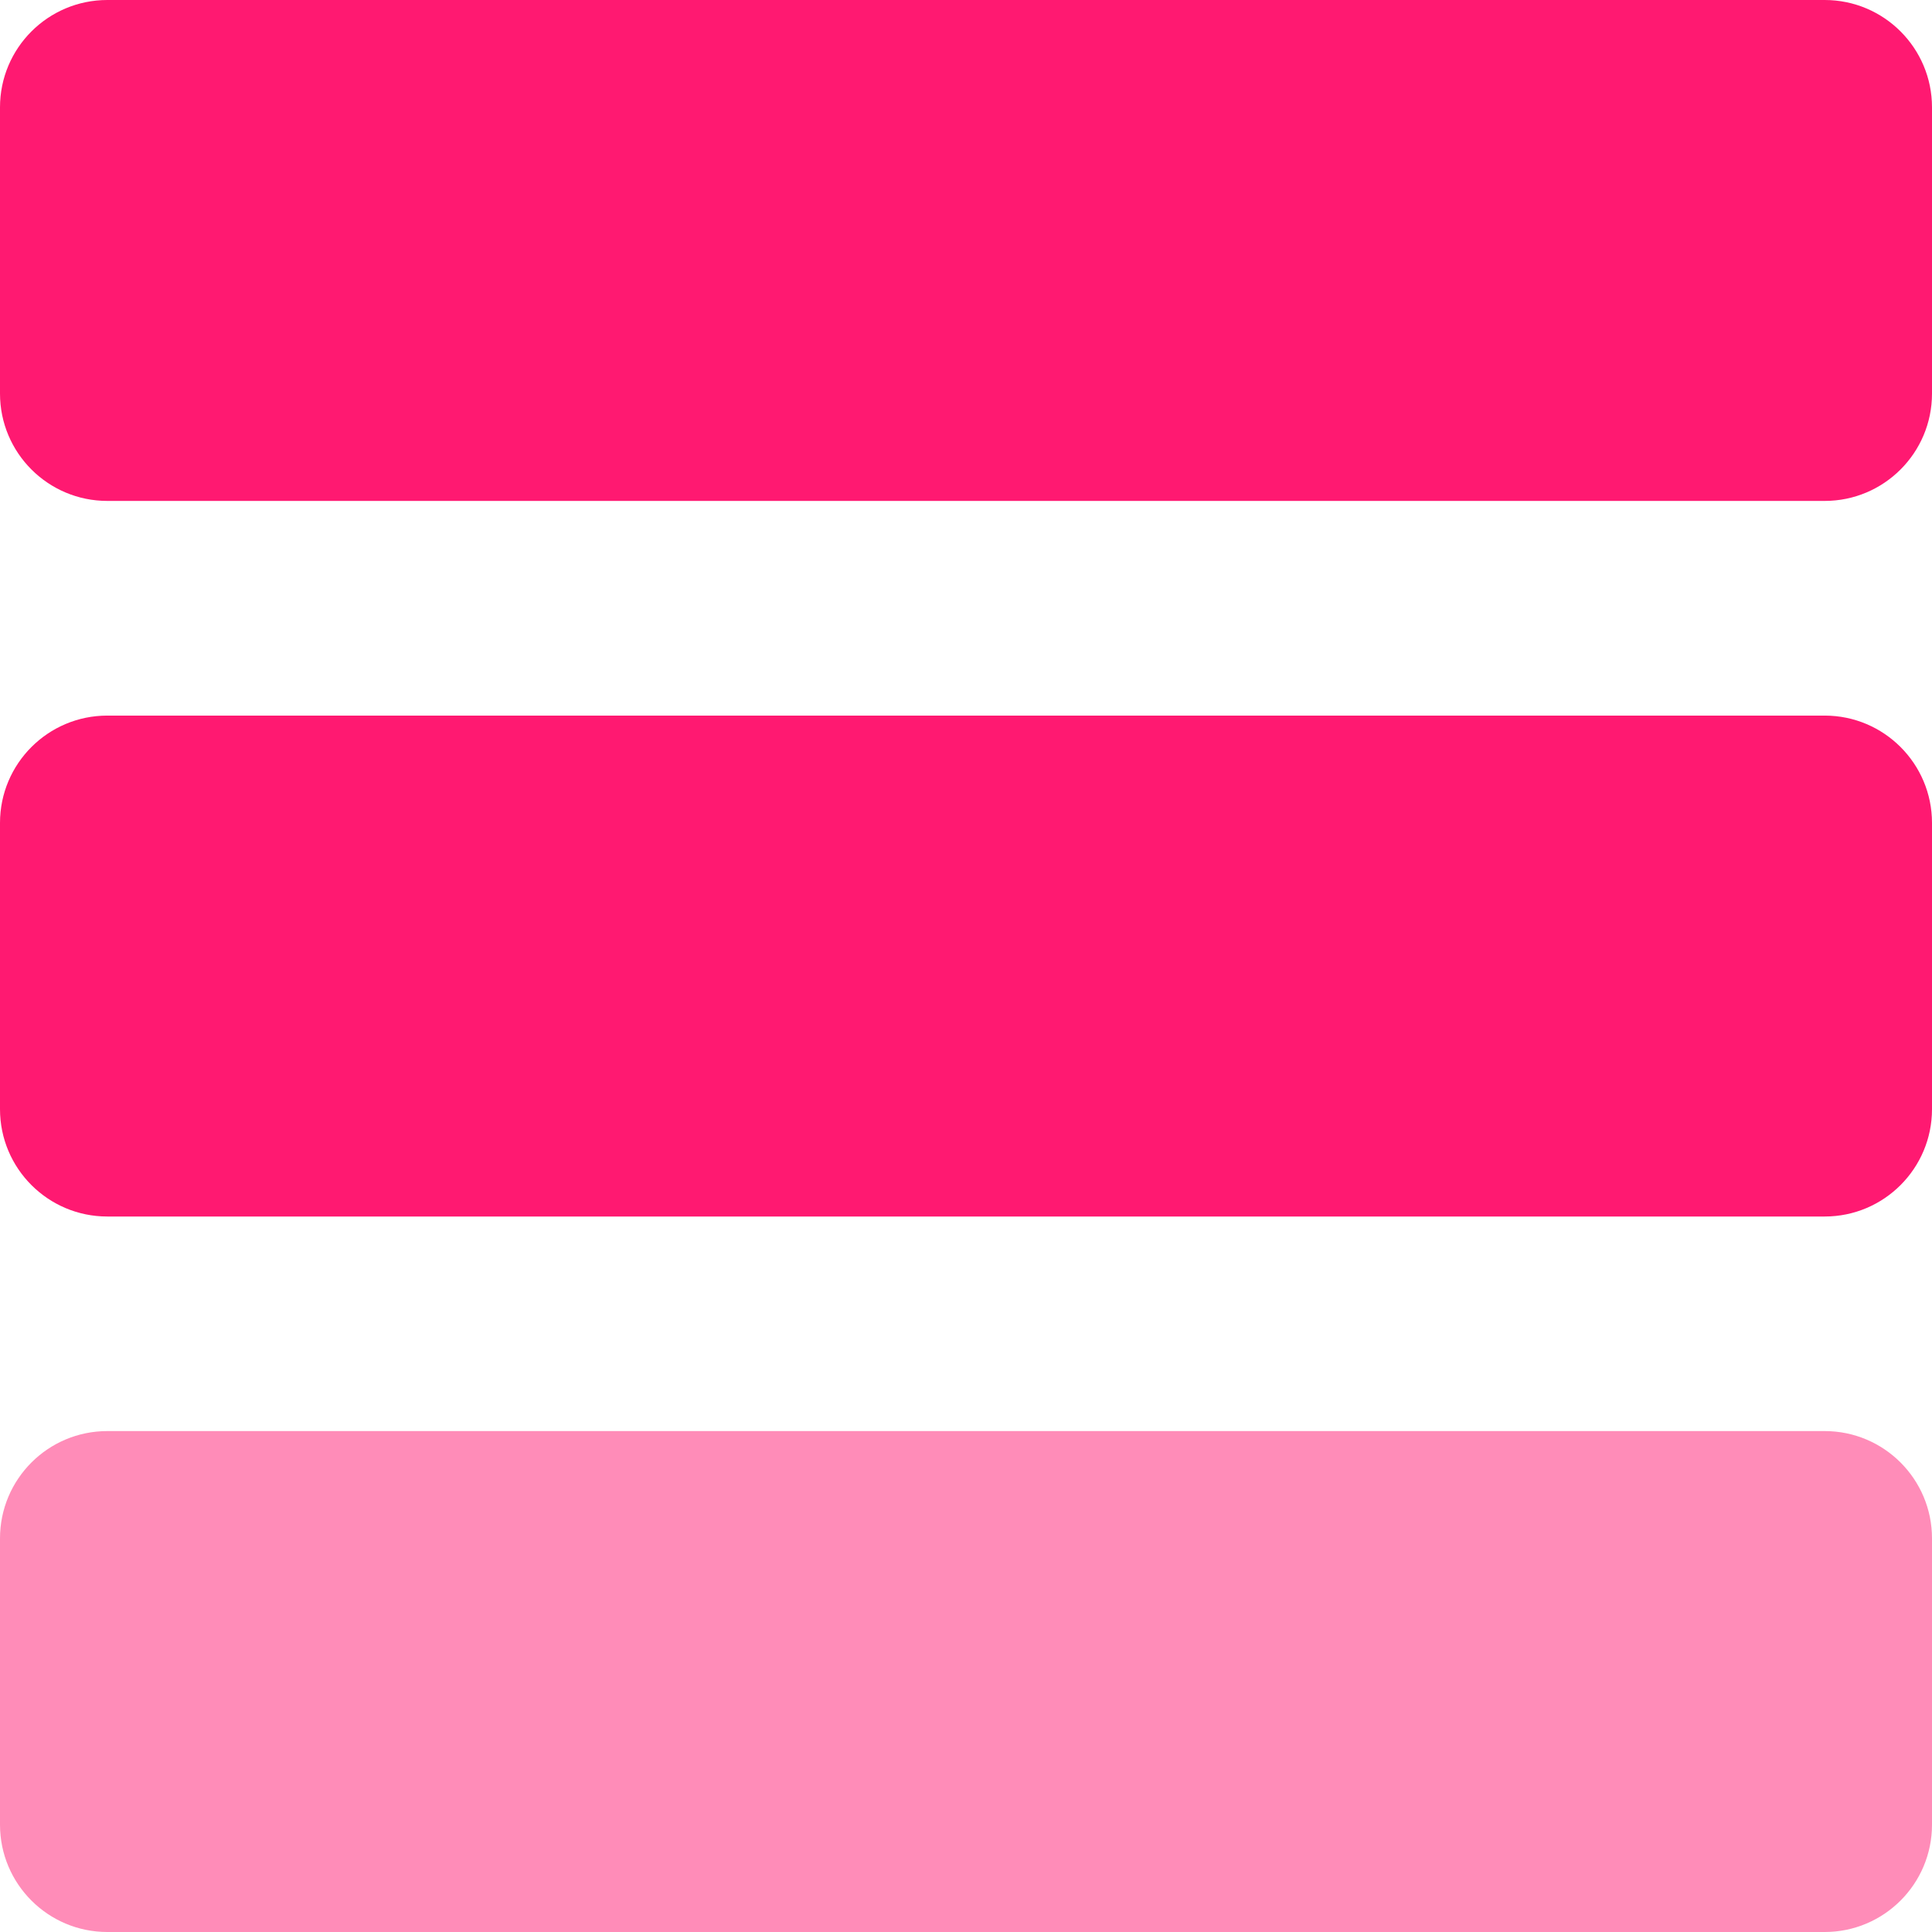
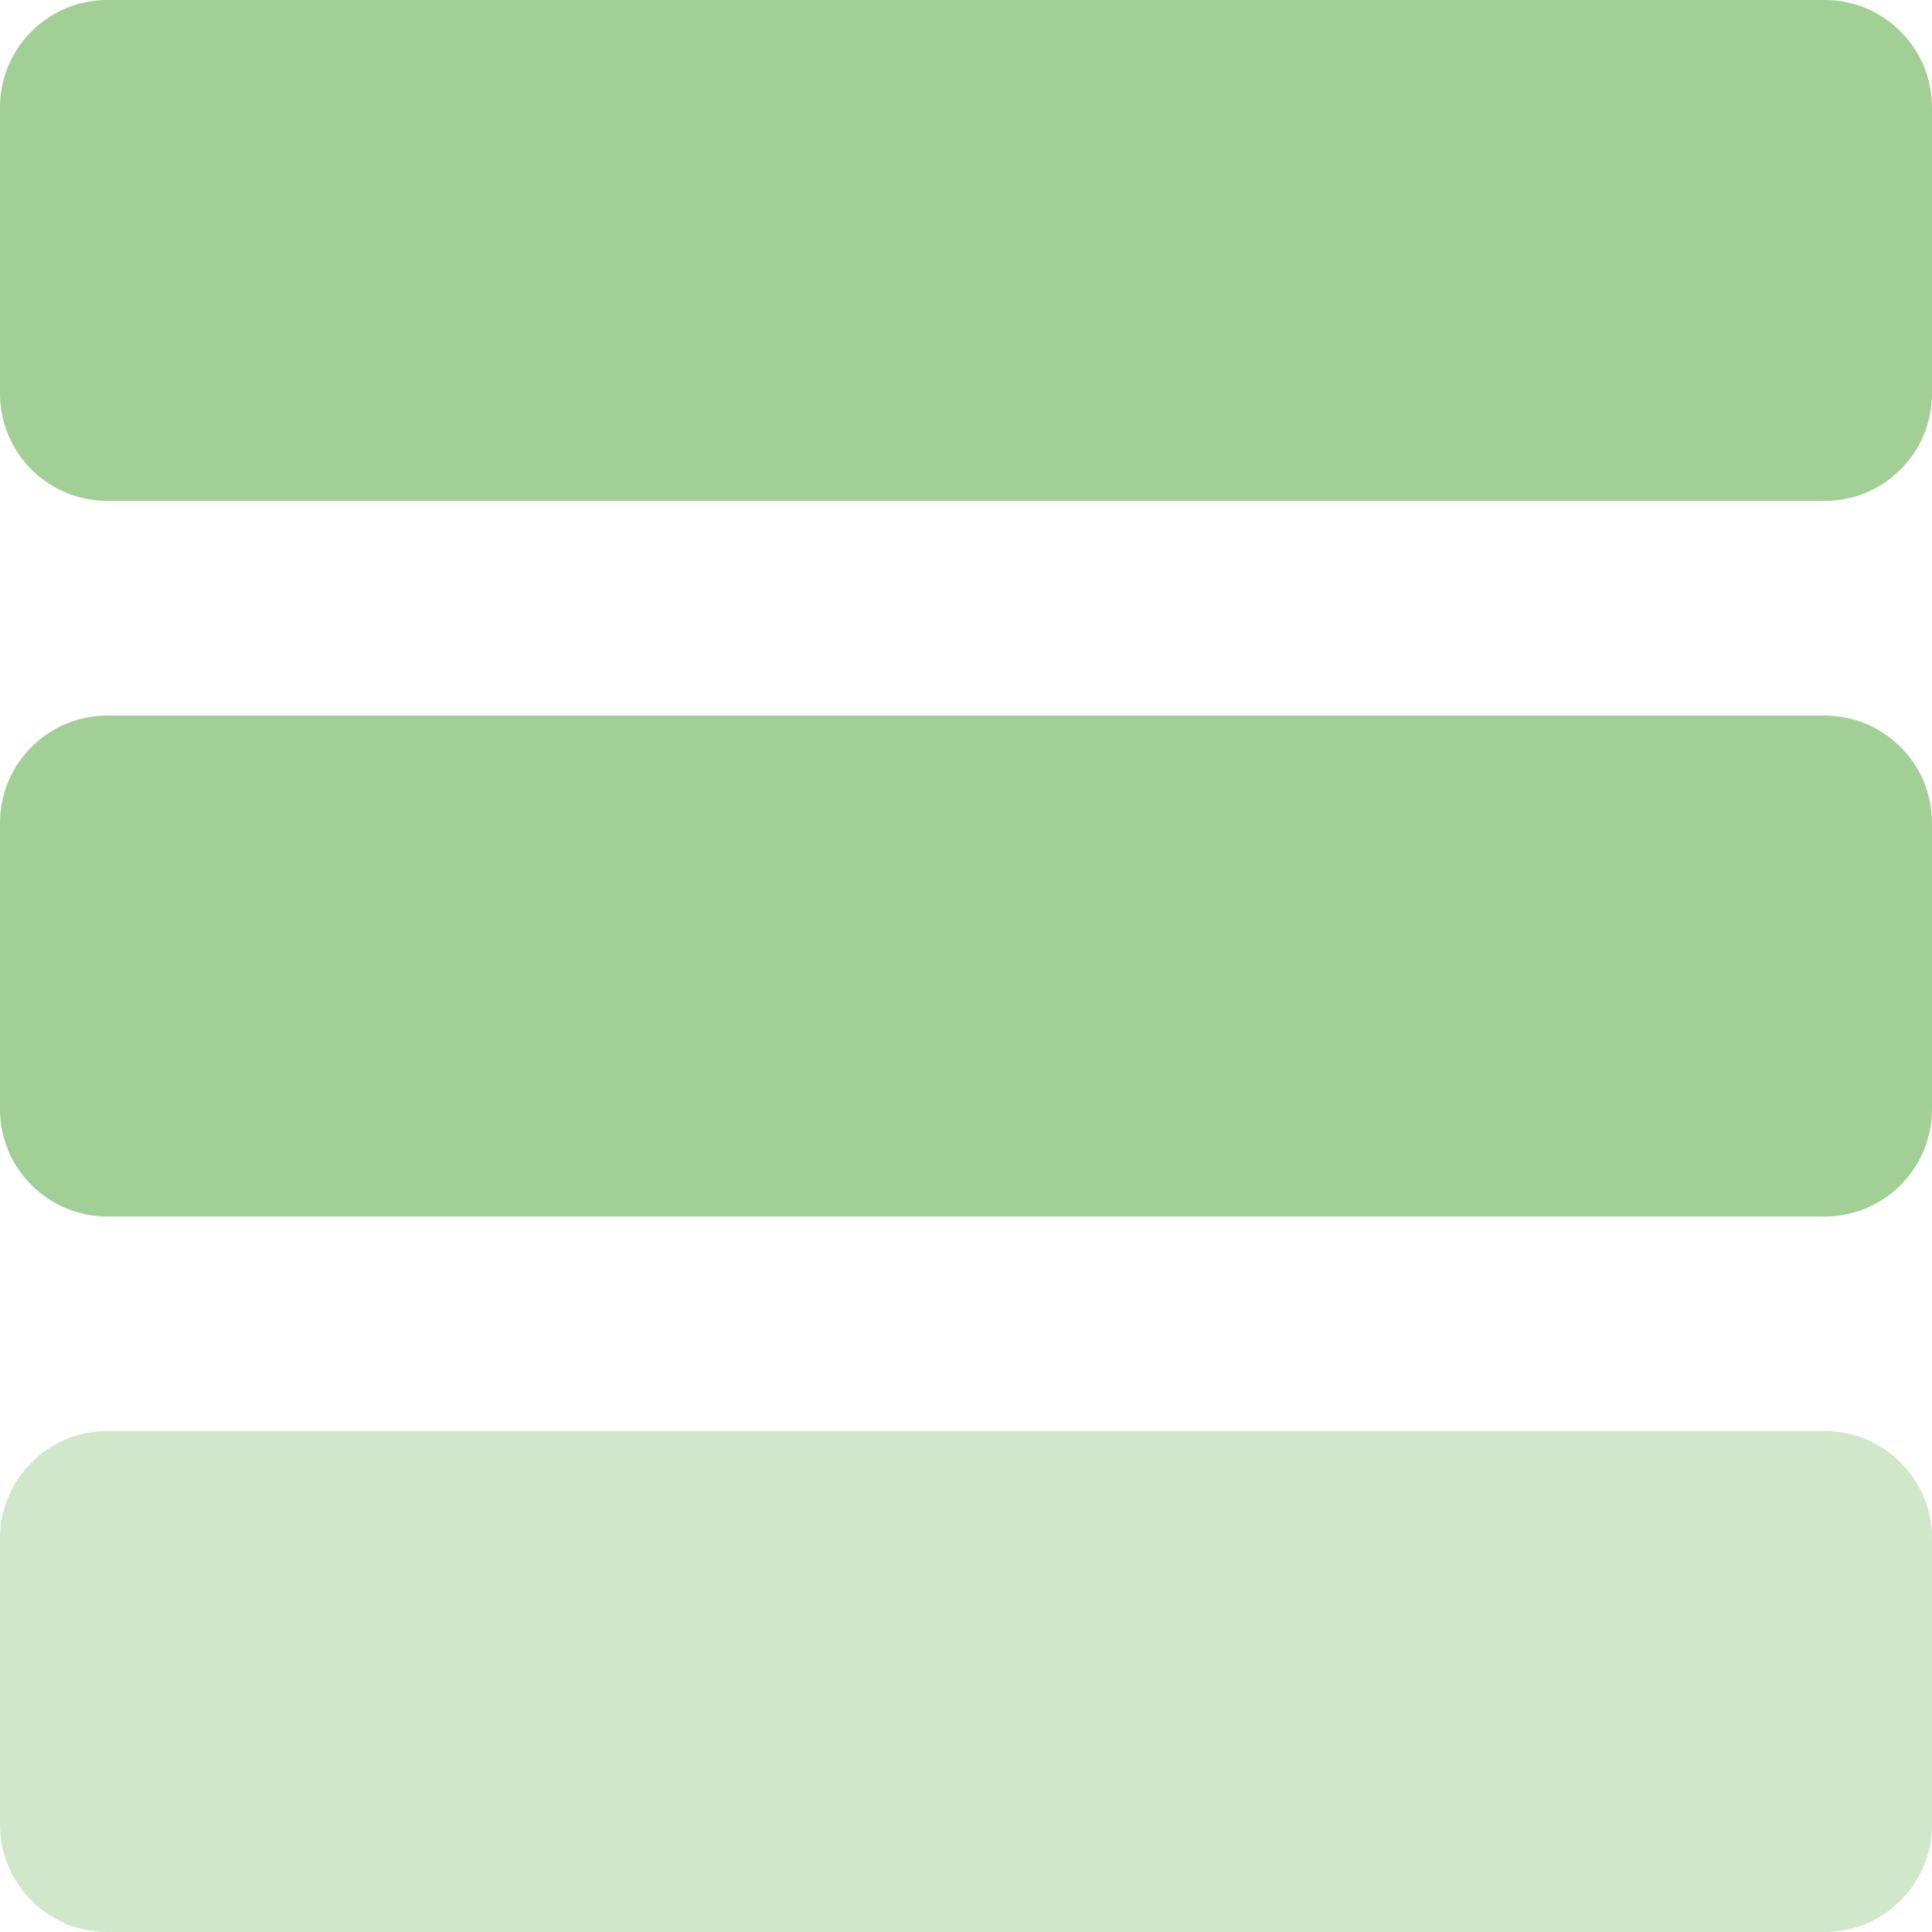
<svg xmlns="http://www.w3.org/2000/svg" width="18" height="18" viewBox="0 0 18 18" fill="none">
-   <rect width="18" height="4.667" rx="1" fill="#FF1971" />
-   <rect y="6.667" width="18" height="4.667" rx="1" fill="#FF1971" />
-   <rect opacity="0.5" y="13.333" width="18" height="4.667" rx="1" fill="#FF1971" />
+   <rect width="18" height="4.667" rx="1" fill="#A2CF96" />
+   <rect y="6.667" width="18" height="4.667" rx="1" fill="#A2CF96" />
+   <rect opacity="0.5" y="13.333" width="18" height="4.667" rx="1" fill="#A2CF96" />
</svg>
